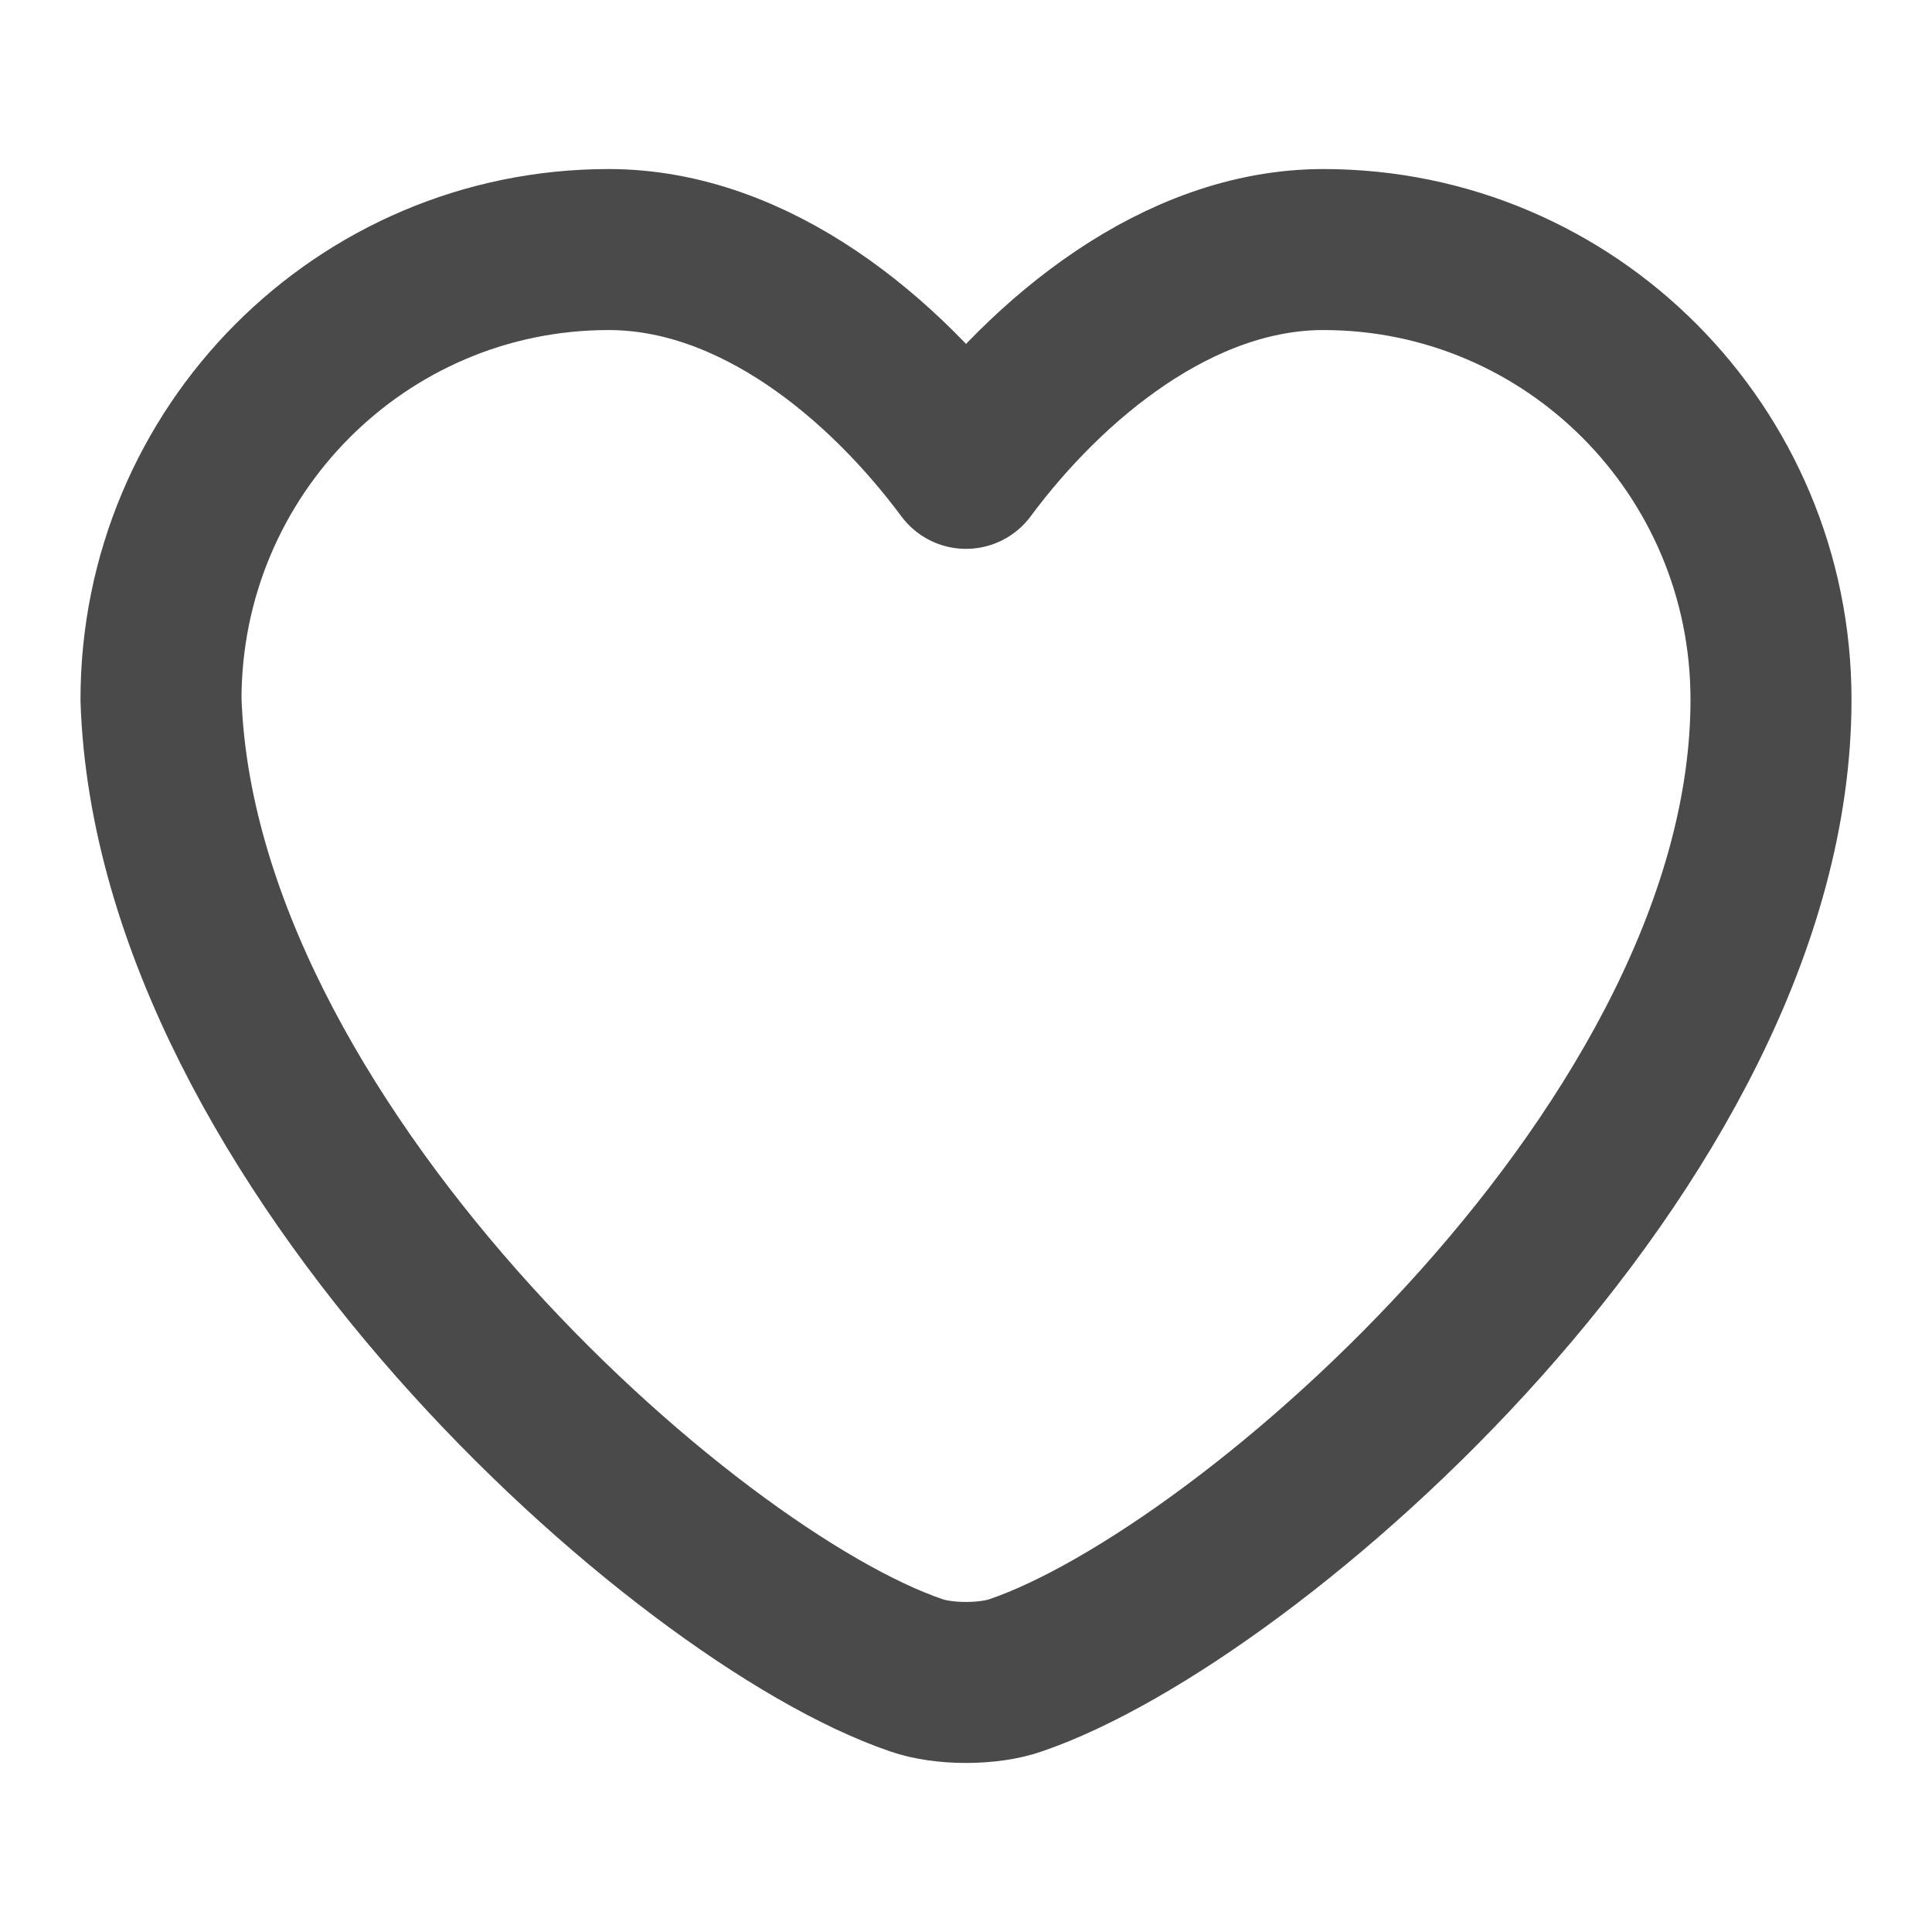
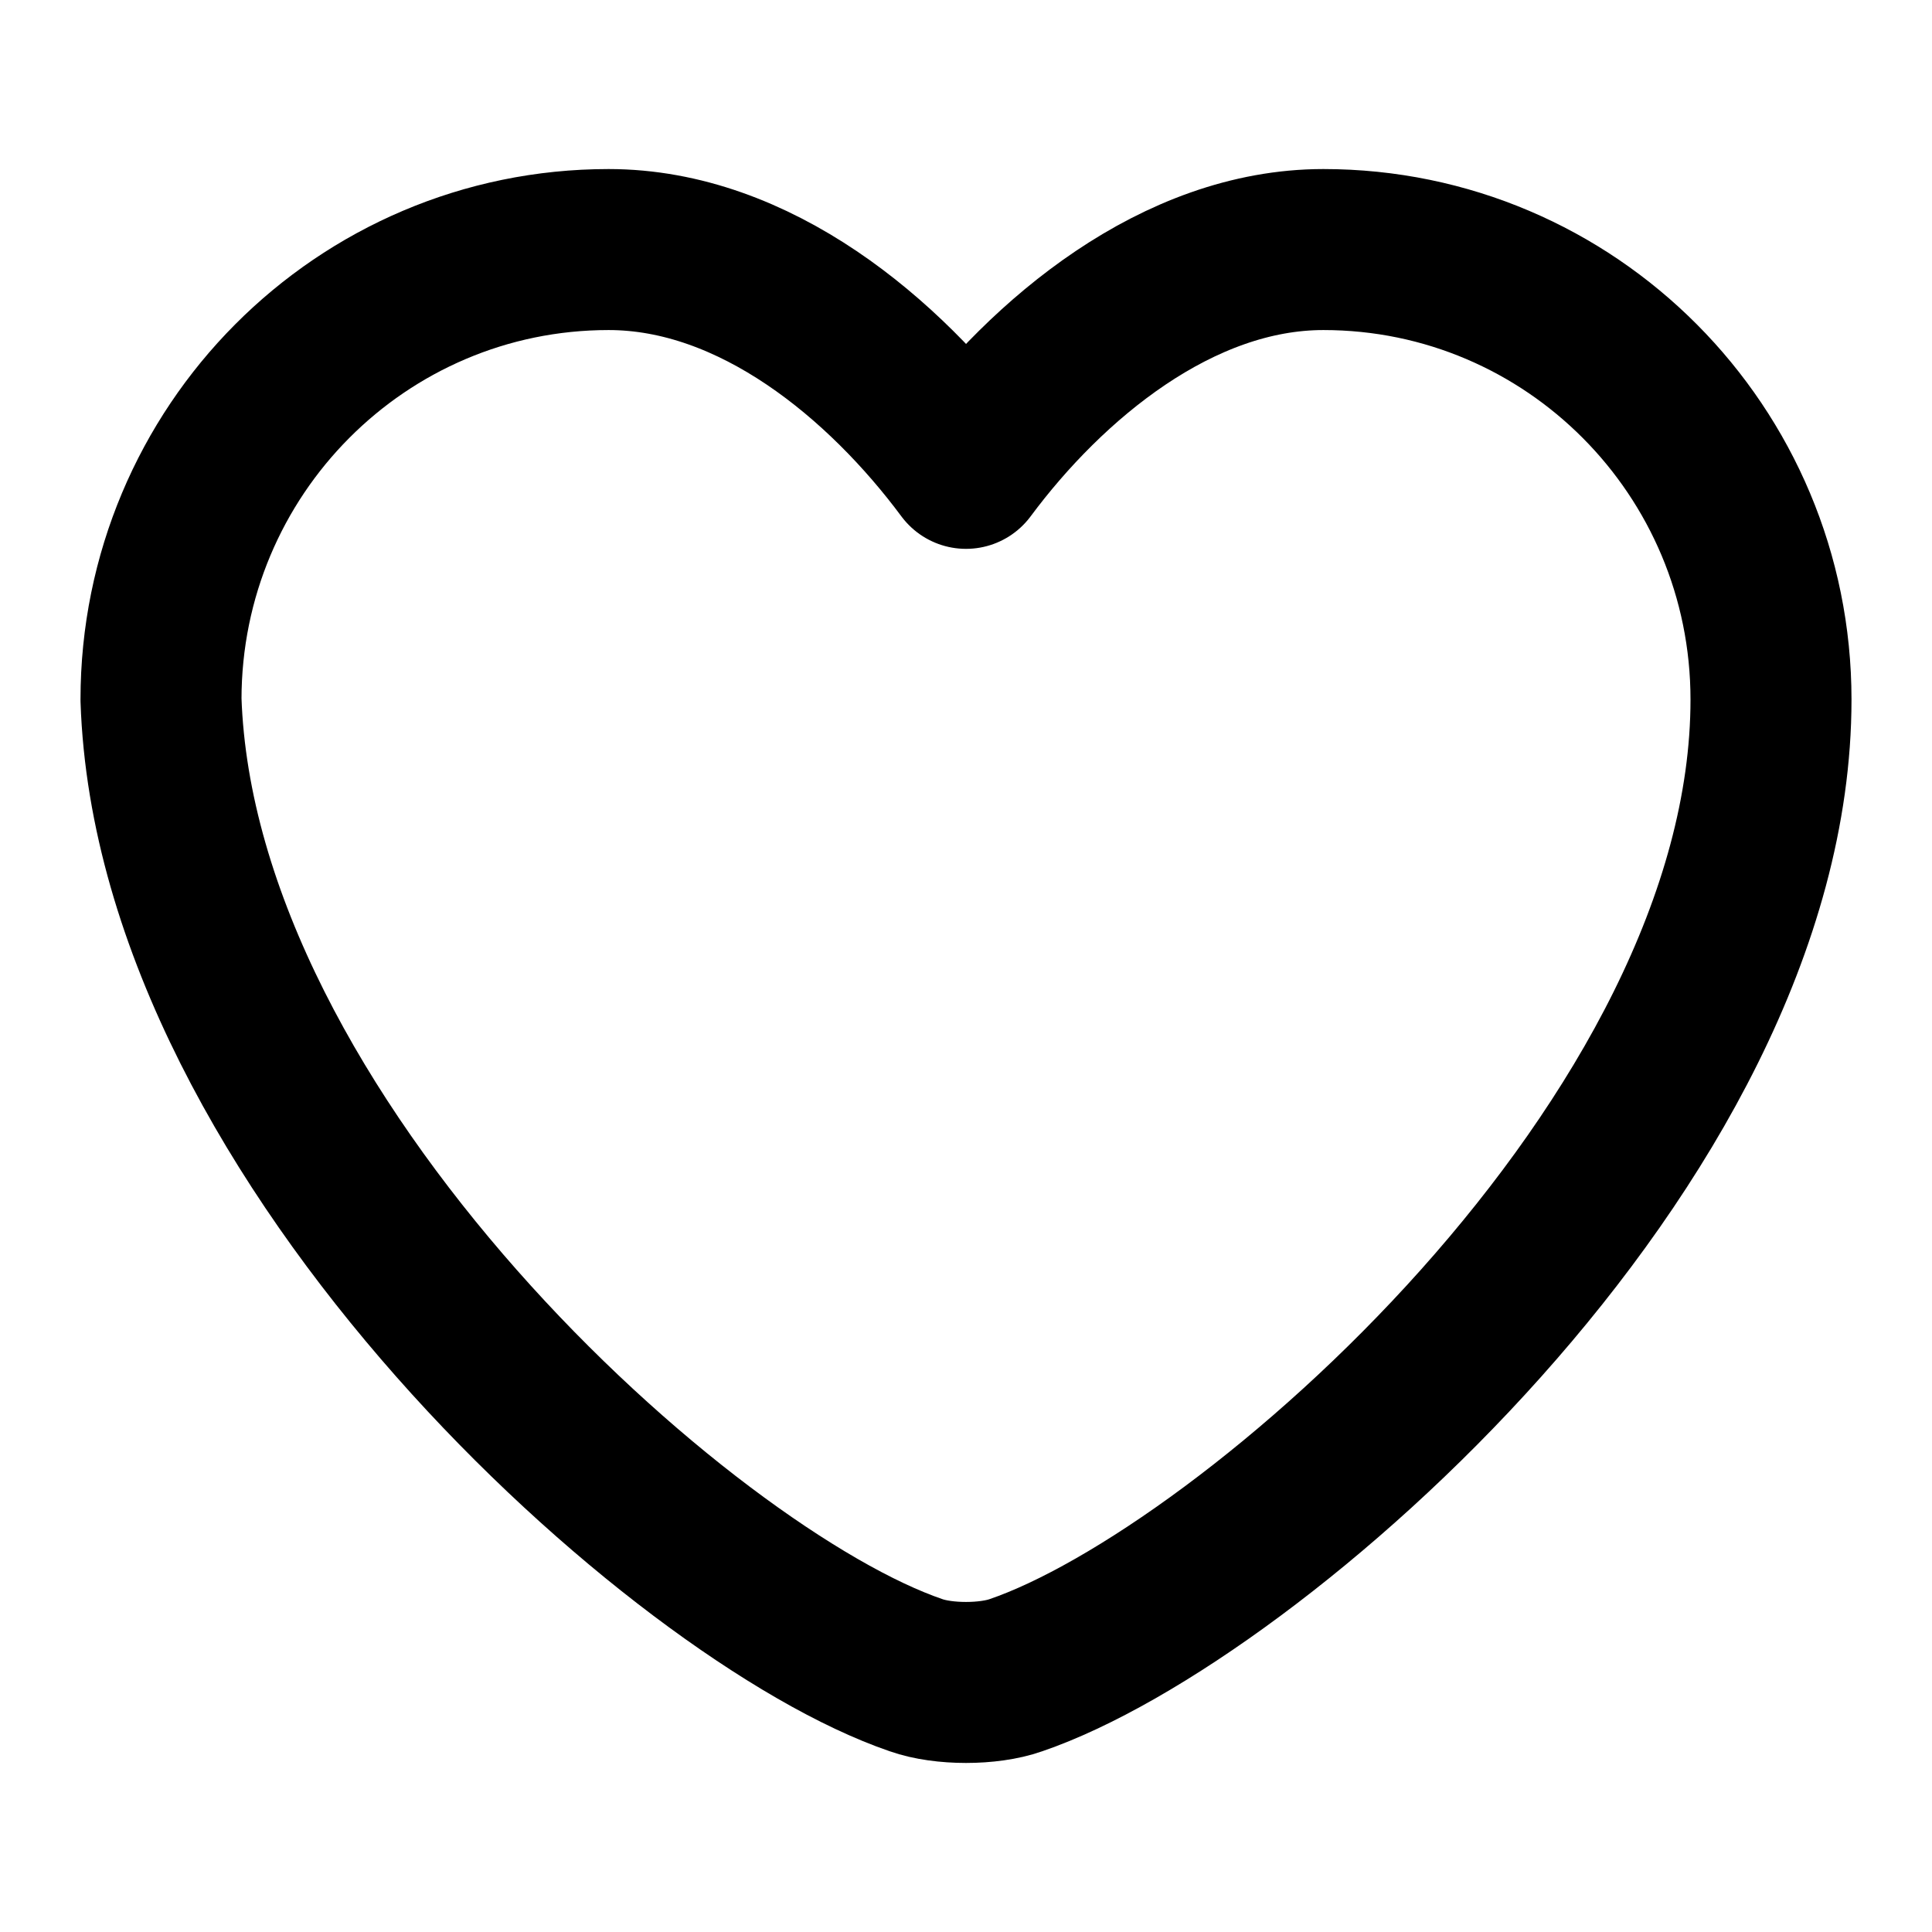
<svg xmlns="http://www.w3.org/2000/svg" width="24" height="24" viewBox="0 0 24 24" fill="none">
-   <path d="M12.62 20.81C12.28 20.93 11.72 20.93 11.38 20.81C8.48 19.82 2.182 14.182 2 8.69C2 5.6 4.49 3.1 7.56 3.1C9.38 3.1 10.99 4.458 12 5.818C13.01 4.458 14.63 3.1 16.44 3.1C19.51 3.1 22 5.6 22 8.69C22 14.182 15.52 19.82 12.62 20.81Z" stroke="#4A4A4A" stroke-width="2" stroke-linecap="round" stroke-linejoin="round" />
+   <path d="M12.62 20.81C12.28 20.93 11.72 20.93 11.38 20.81C8.48 19.82 2.182 14.182 2 8.69C2 5.6 4.49 3.1 7.56 3.1C9.38 3.1 10.99 4.458 12 5.818C13.01 4.458 14.63 3.1 16.44 3.1C19.51 3.1 22 5.6 22 8.69C22 14.182 15.52 19.82 12.62 20.81Z" stroke="currentColor" stroke-width="2" stroke-linecap="round" stroke-linejoin="round" />
</svg>
